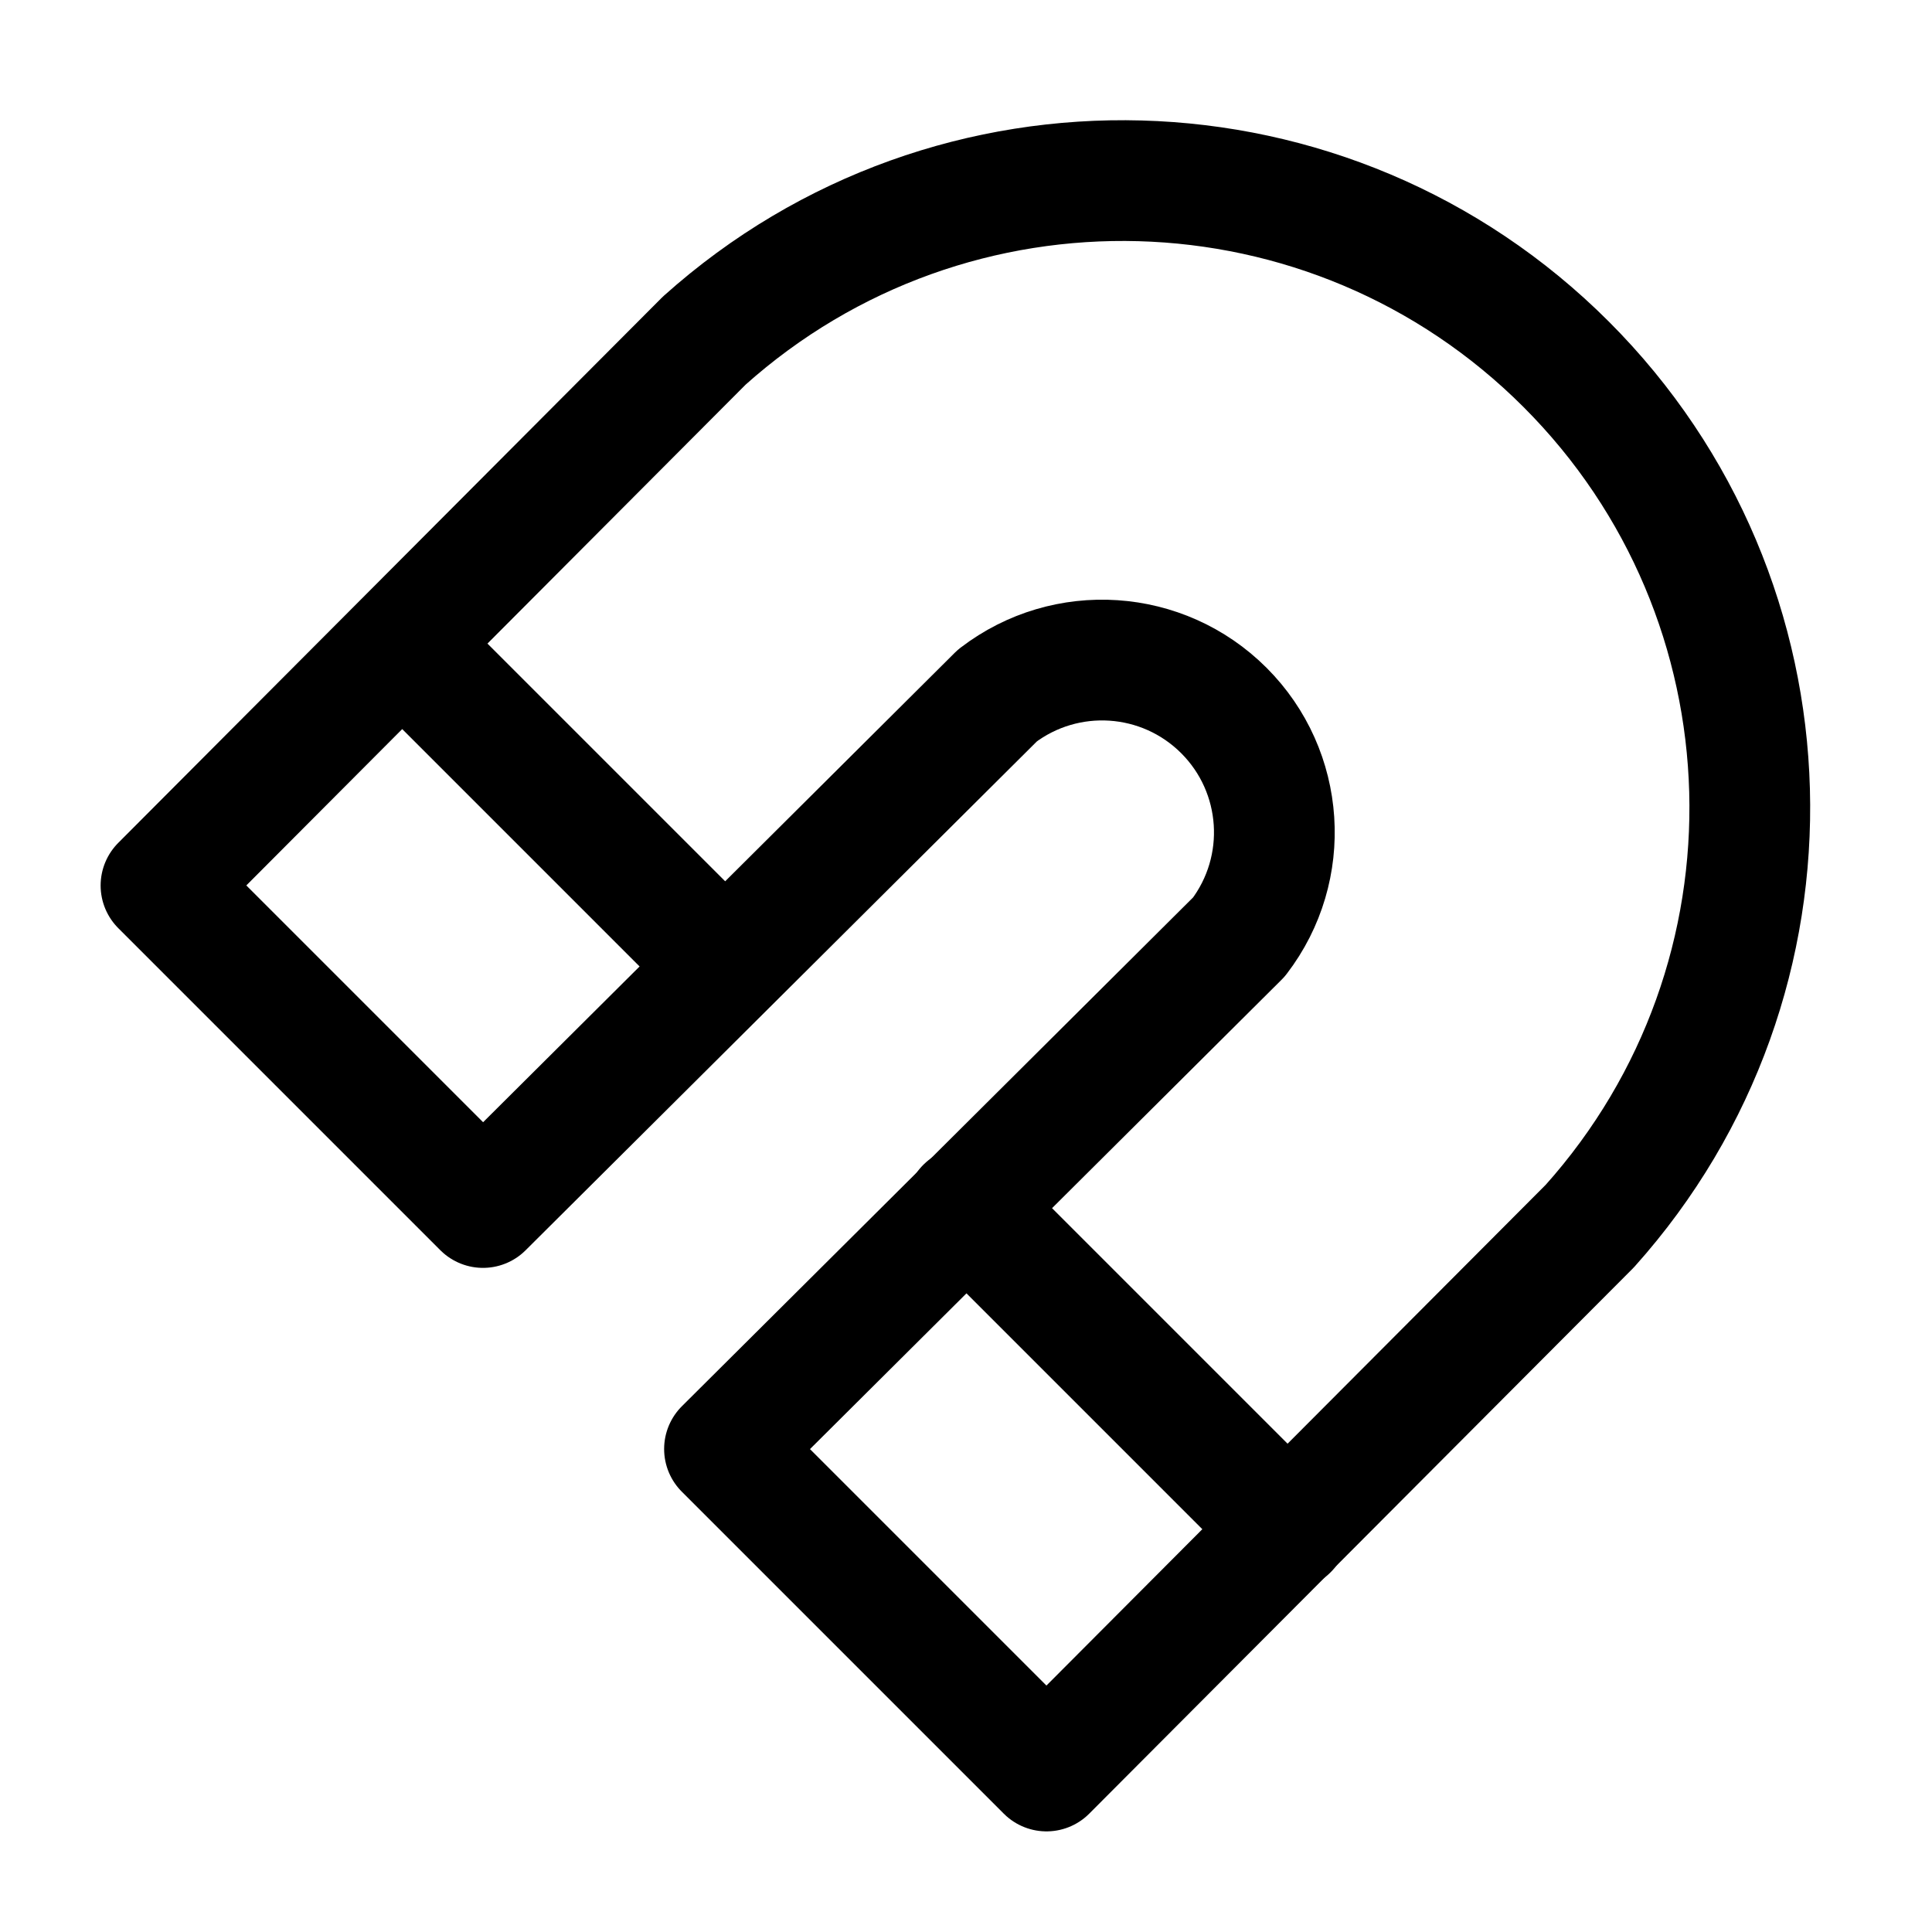
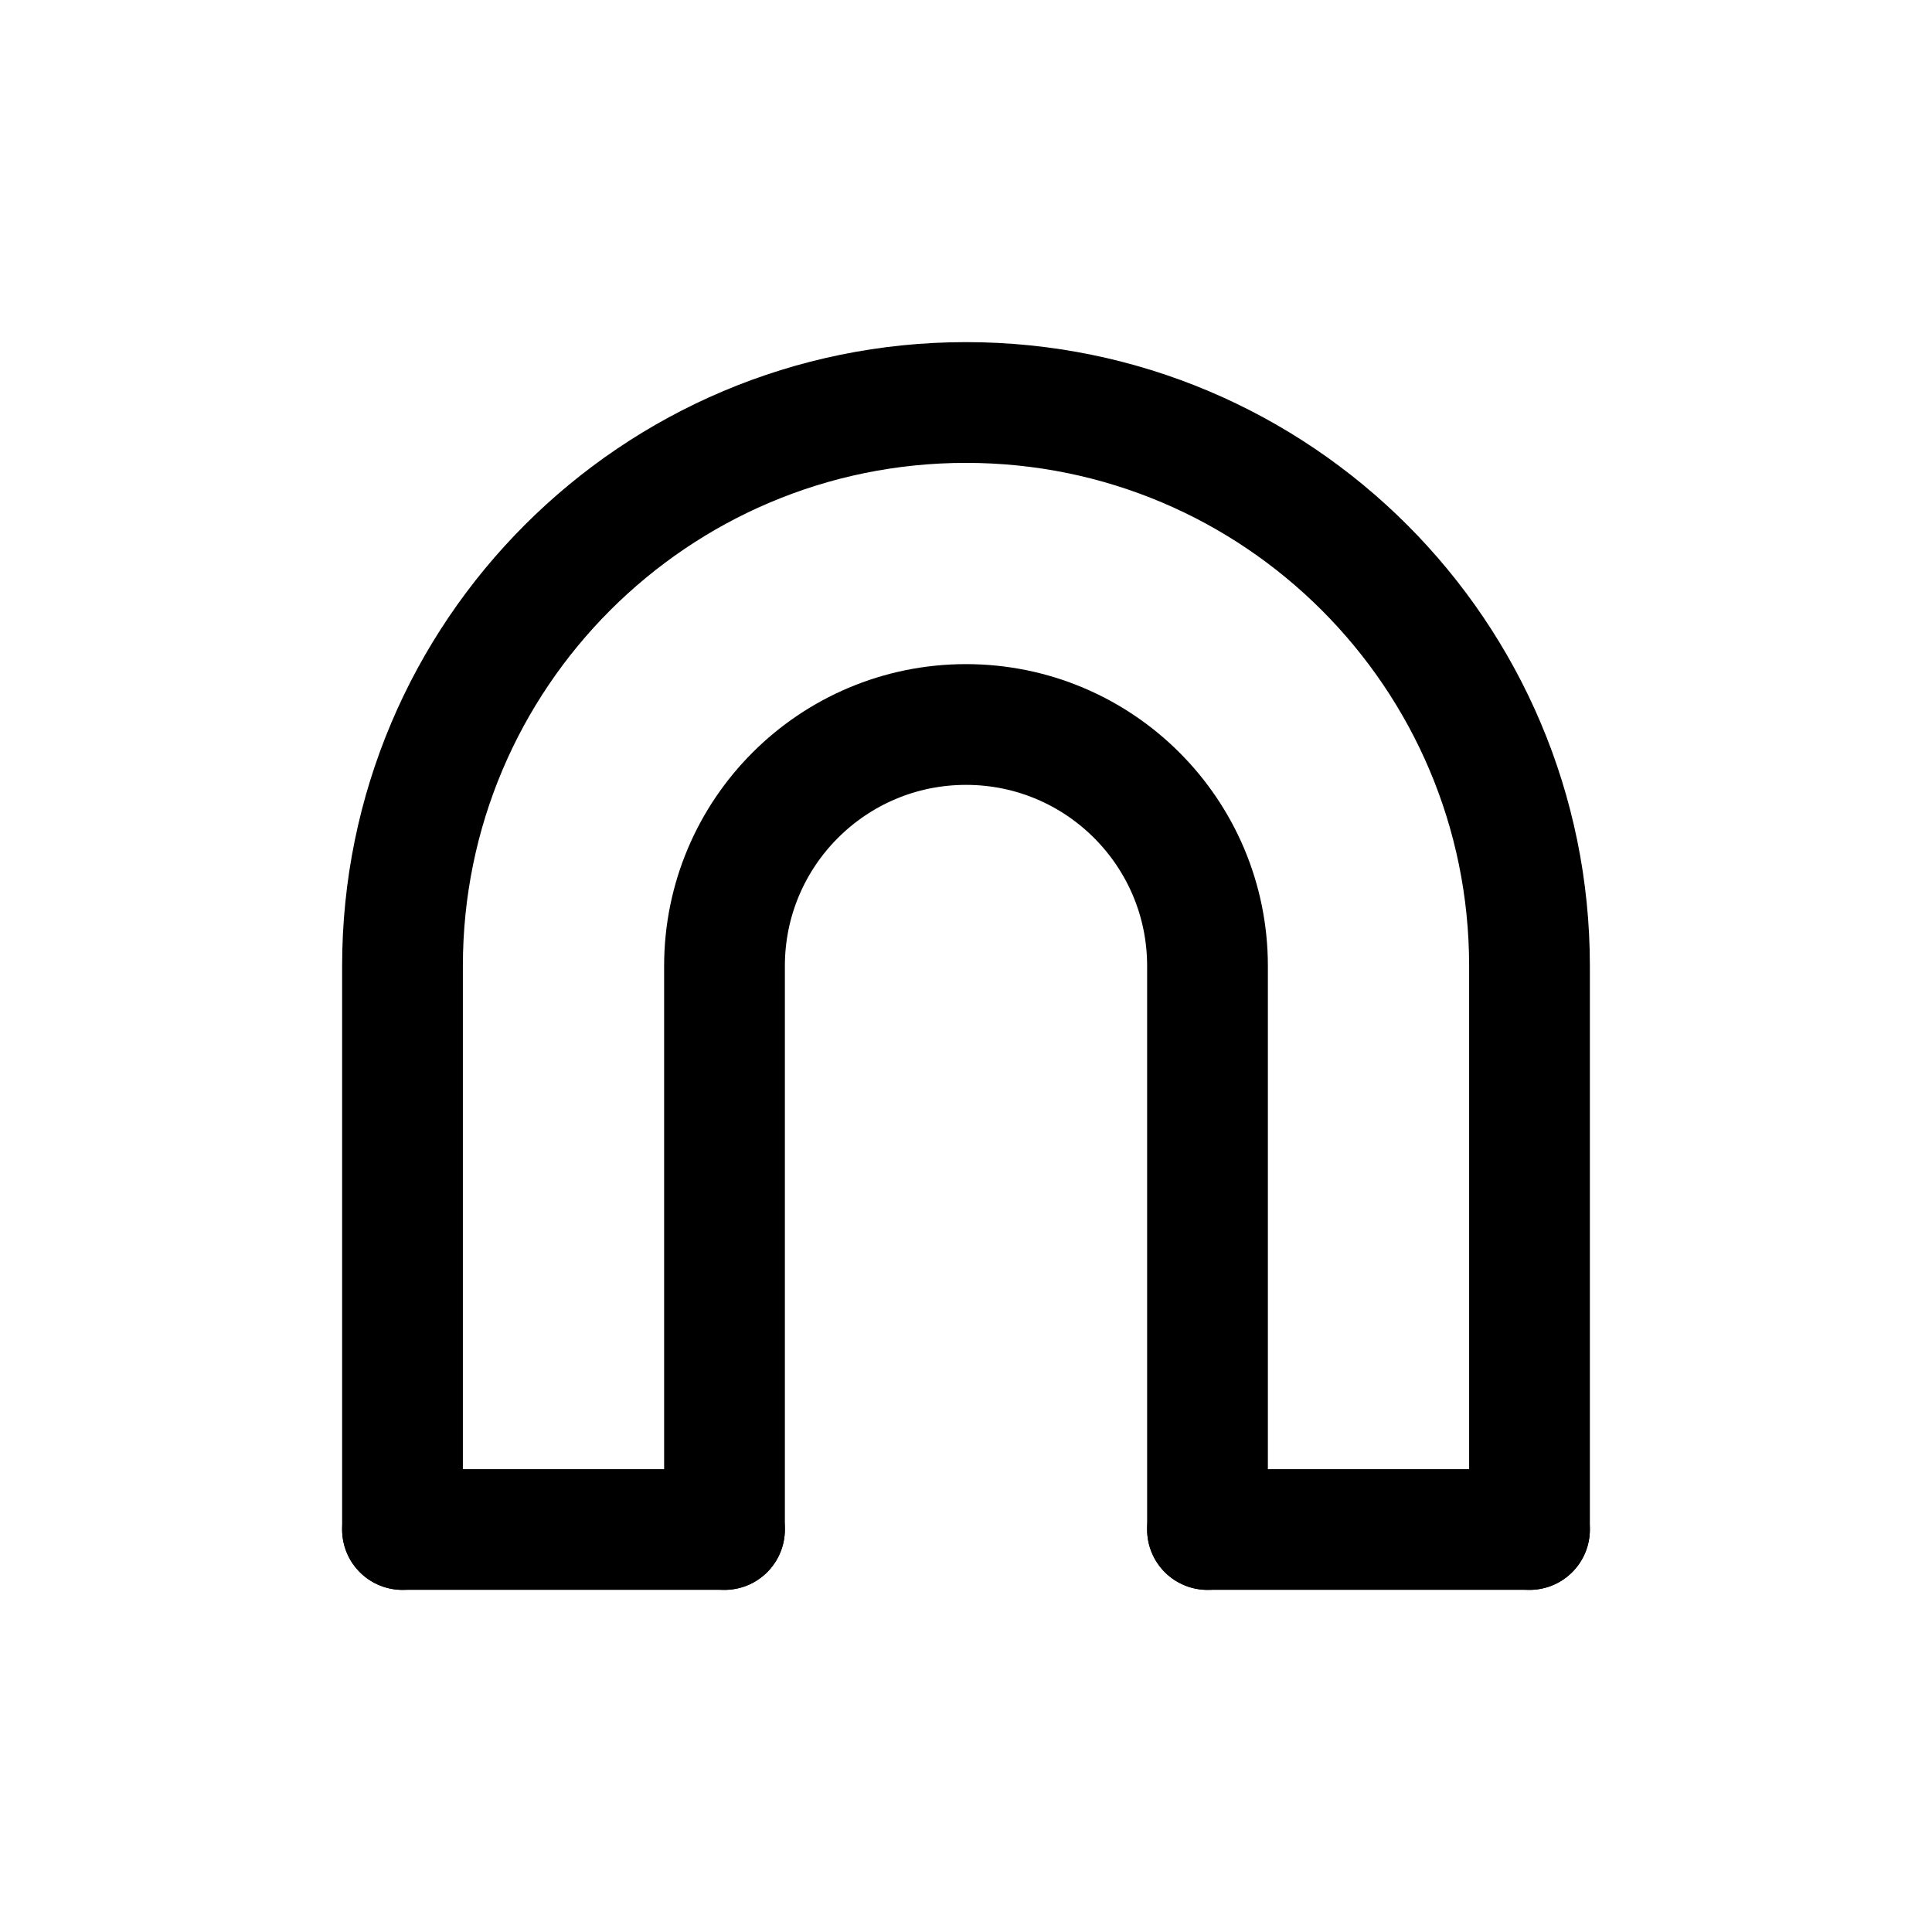
<svg xmlns="http://www.w3.org/2000/svg" viewBox="0 0 24 24" fill="none" stroke="currentColor" stroke-width="1.5" stroke-linecap="round" stroke-linejoin="round">
-   <path d="M6 15l-4-4 6.75-6.77a7.79 7.79 0 0 1 11 11L13 22l-4-4 6.39-6.36a2.14 2.14 0 0 0-3-3L6 15" />
-   <path d="M5 8l4 4" />
-   <path d="M12 15l4 4" />
+   <path d="M5 19V12A7 7 0 0 1 19 12V19" />
+   <path d="M9 19V12A3 3 0 0 1 15 12V19" />
+   <path d="M5 19H9" />
+   <path d="M15 19H19" />
</svg>
